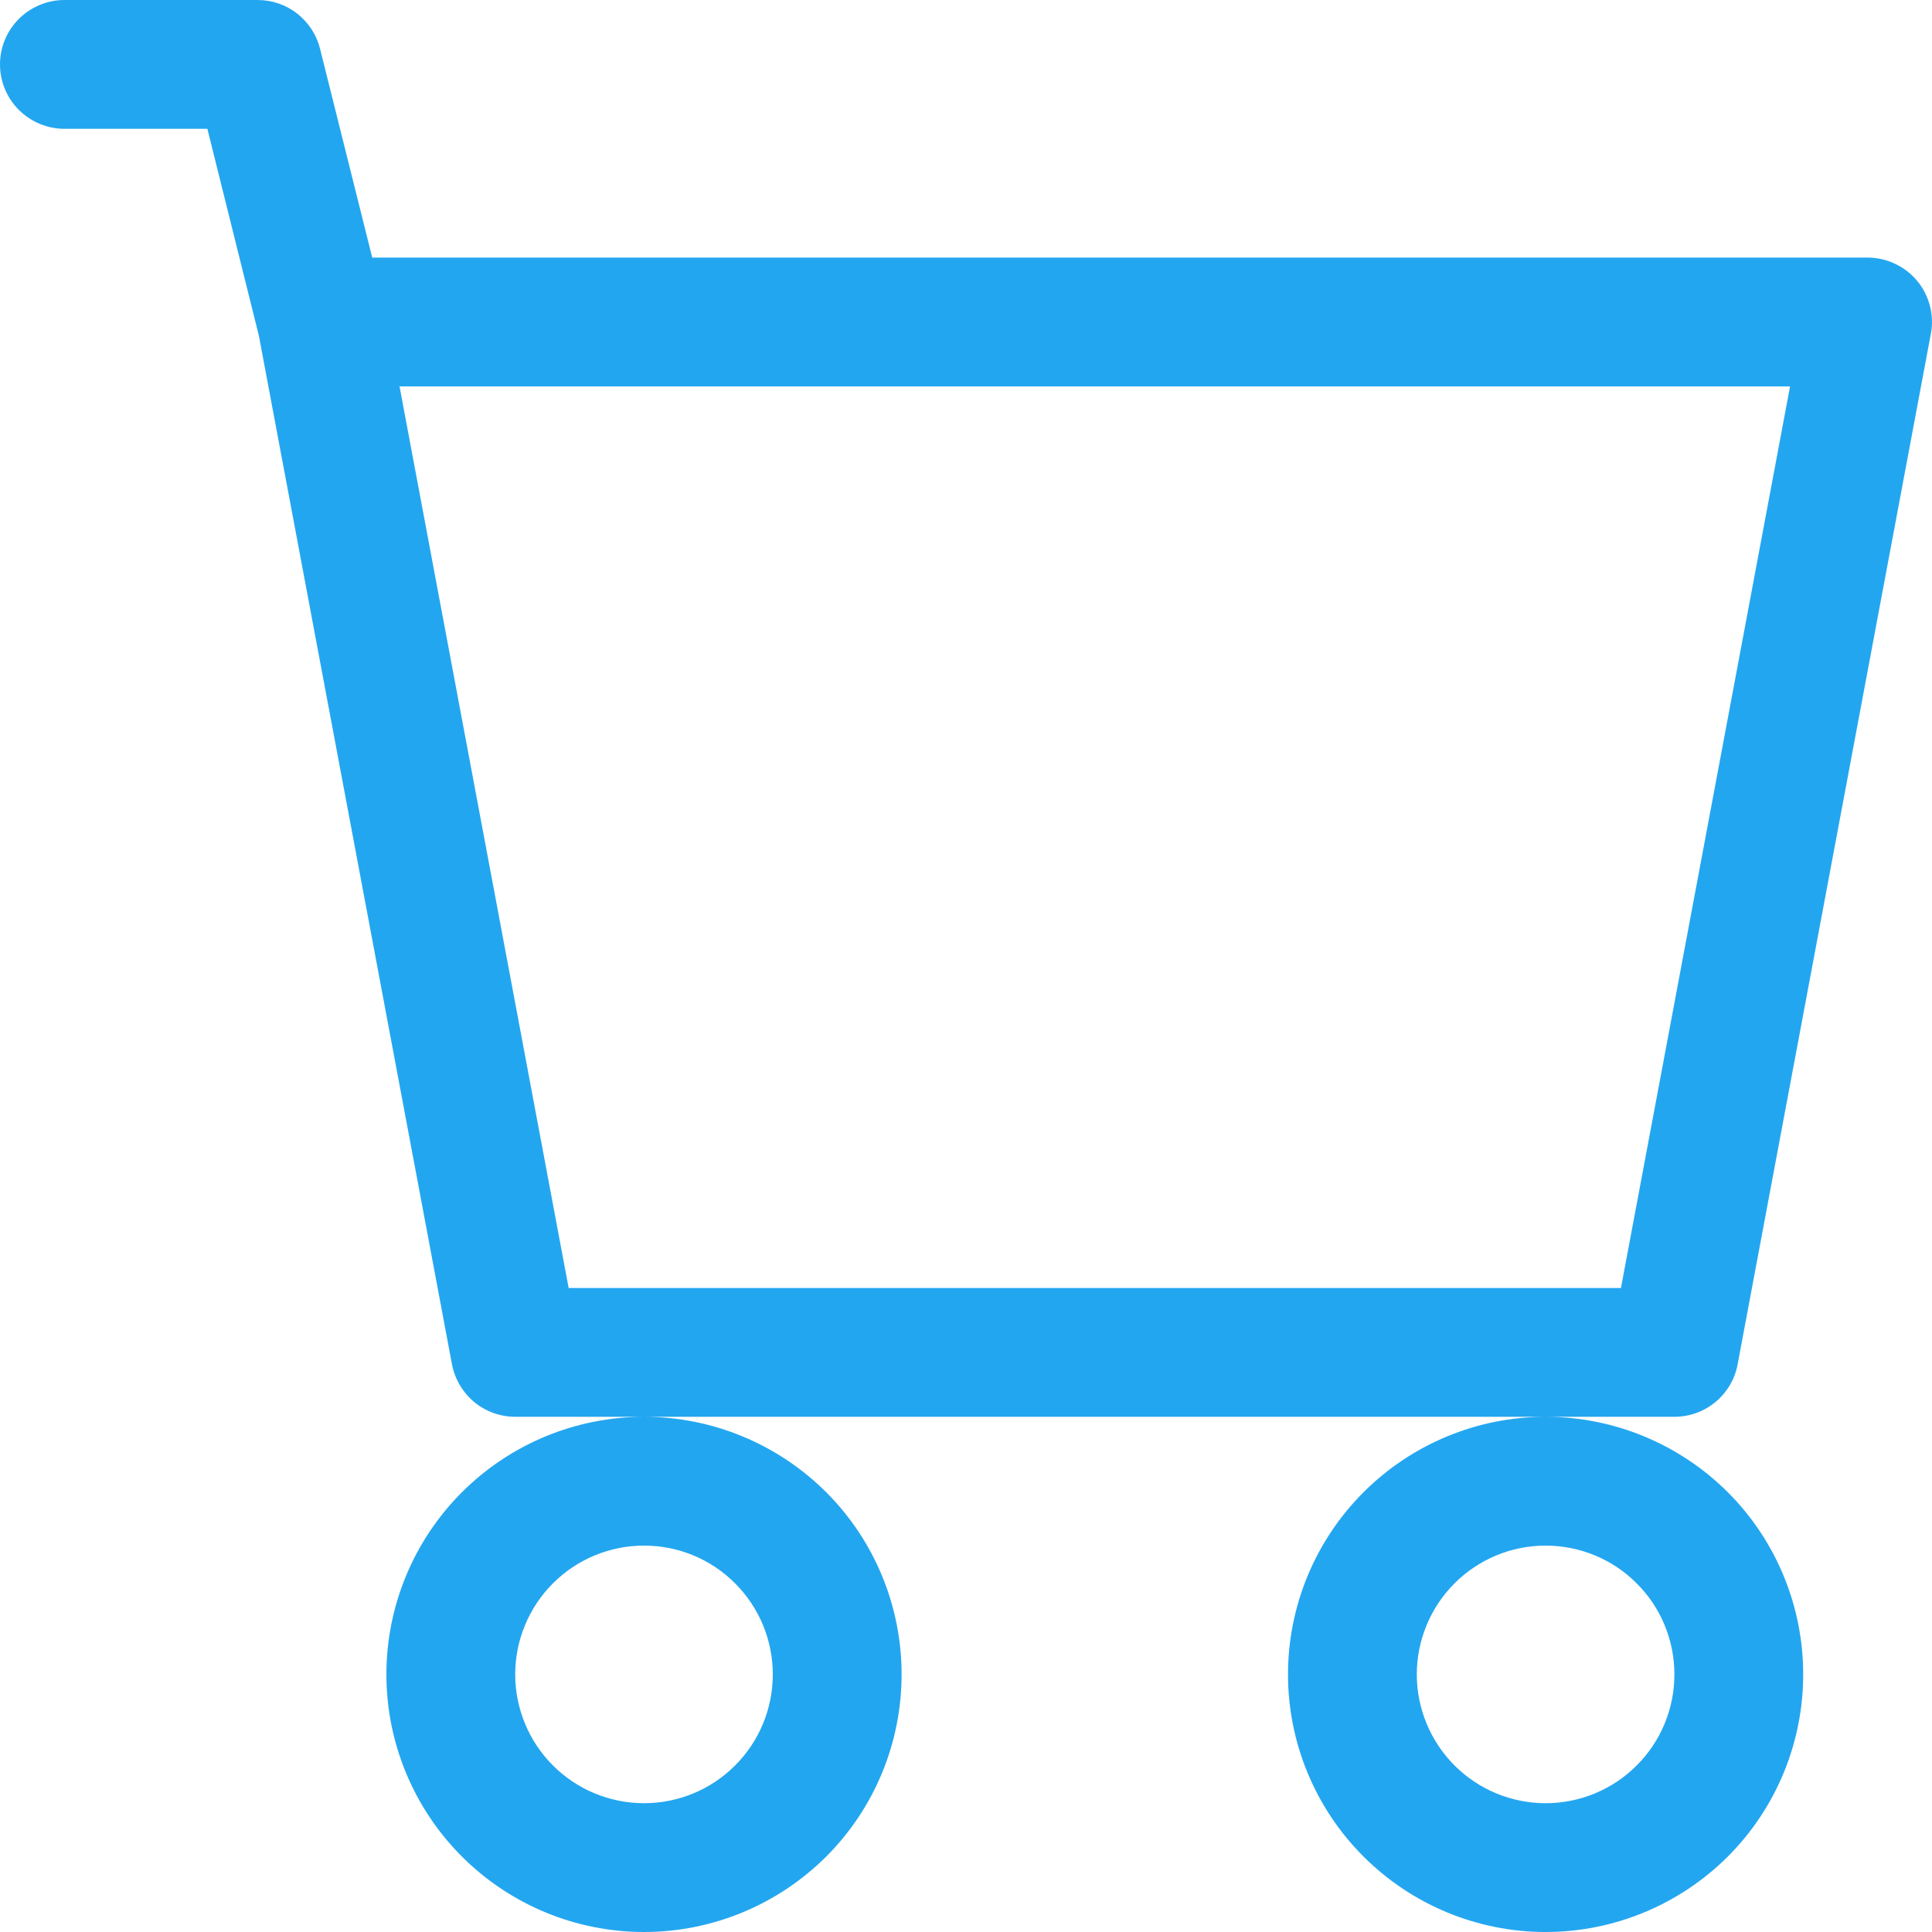
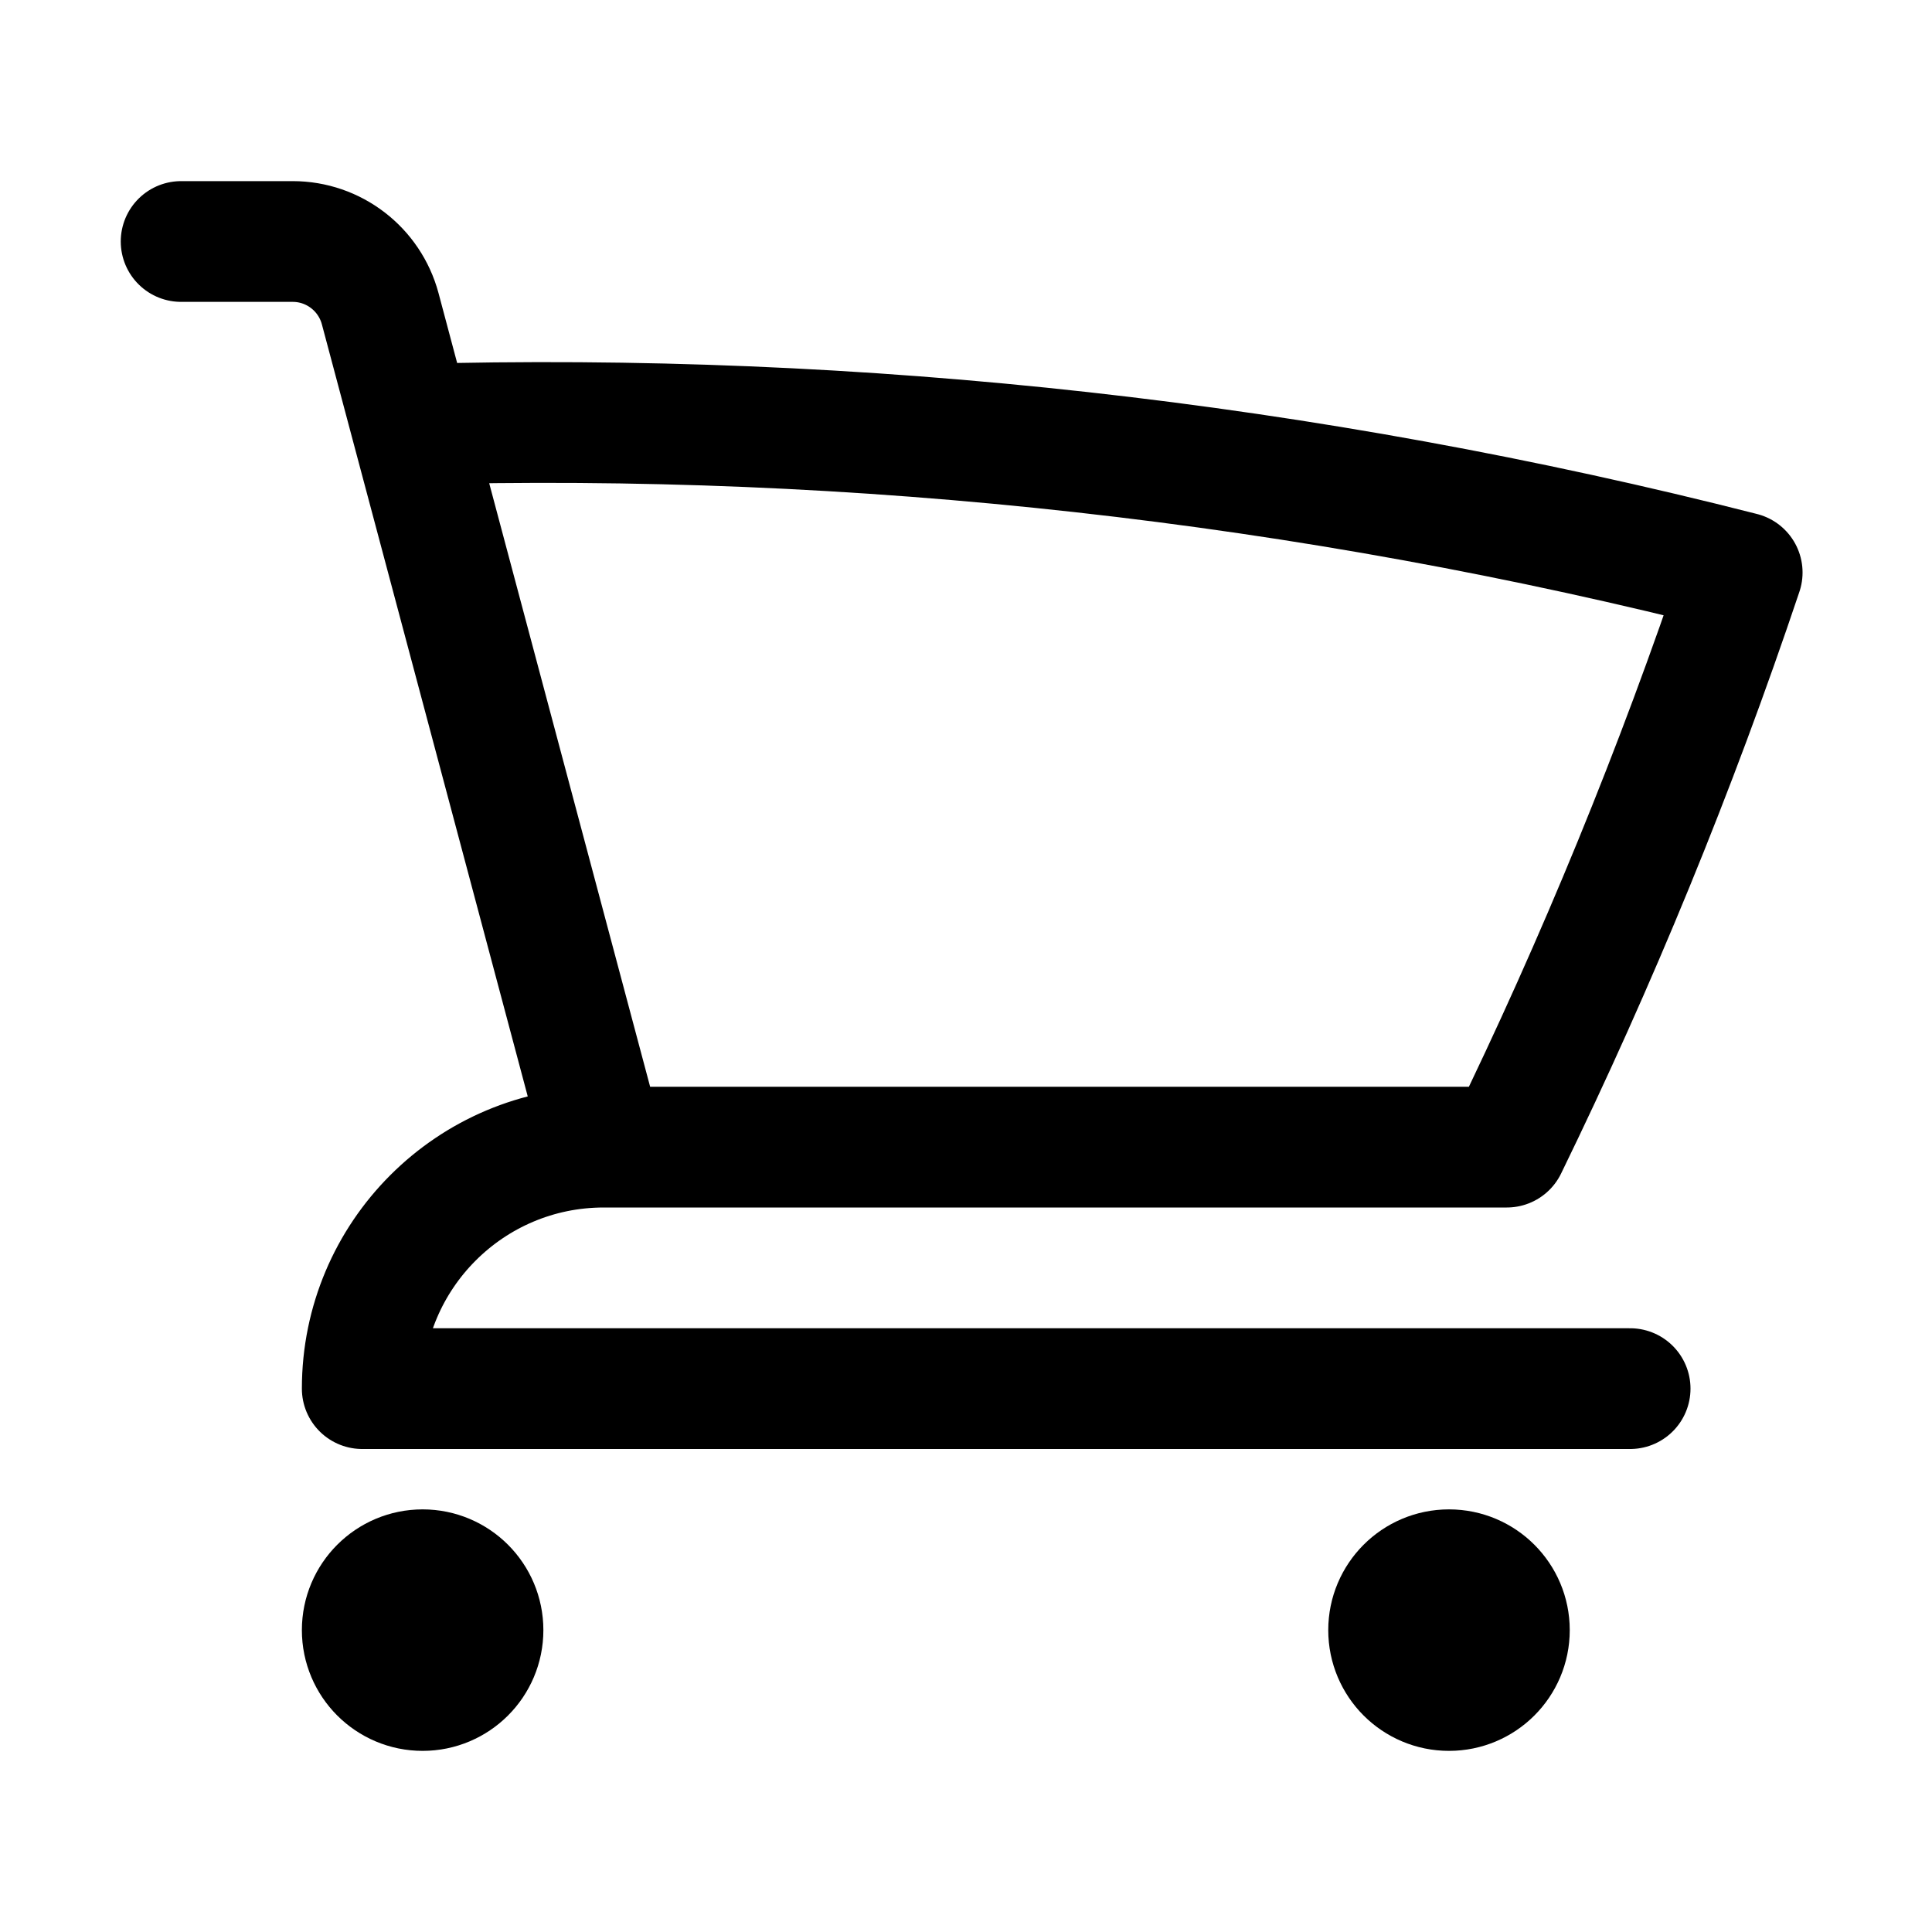
- <svg xmlns="http://www.w3.org/2000/svg" width="15" height="15" viewBox="0 0 15 15" fill="none">
-   <path d="M0 0.5C0 0.367 0.053 0.24 0.147 0.146C0.241 0.053 0.368 0 0.5 0H2C2.112 3.08115e-05 2.22 0.037 2.308 0.106C2.396 0.175 2.458 0.271 2.485 0.379L2.89 2H14.5C14.574 2 14.646 2.016 14.713 2.048C14.779 2.079 14.838 2.124 14.885 2.181C14.932 2.237 14.965 2.303 14.984 2.375C15.002 2.446 15.005 2.52 14.991 2.592L13.491 10.592C13.47 10.707 13.409 10.81 13.319 10.885C13.23 10.959 13.117 11 13 11H4C3.884 11 3.771 10.959 3.681 10.885C3.592 10.81 3.531 10.707 3.509 10.592L2.01 2.607L1.61 1H0.5C0.368 1 0.241 0.947 0.147 0.854C0.053 0.76 0 0.633 0 0.5ZM3.102 3L4.415 10H12.585L13.898 3H3.102ZM5 11C4.47 11 3.961 11.211 3.586 11.586C3.211 11.961 3 12.47 3 13C3 13.53 3.211 14.039 3.586 14.414C3.961 14.789 4.47 15 5 15C5.531 15 6.039 14.789 6.415 14.414C6.79 14.039 7 13.53 7 13C7 12.47 6.79 11.961 6.415 11.586C6.039 11.211 5.531 11 5 11ZM12 11C11.47 11 10.961 11.211 10.586 11.586C10.211 11.961 10 12.47 10 13C10 13.53 10.211 14.039 10.586 14.414C10.961 14.789 11.47 15 12 15C12.531 15 13.039 14.789 13.415 14.414C13.79 14.039 14 13.53 14 13C14 12.47 13.79 11.961 13.415 11.586C13.039 11.211 12.531 11 12 11ZM5 12C5.266 12 5.52 12.105 5.707 12.293C5.895 12.48 6 12.735 6 13C6 13.265 5.895 13.52 5.707 13.707C5.52 13.895 5.266 14 5 14C4.735 14 4.481 13.895 4.293 13.707C4.106 13.52 4 13.265 4 13C4 12.735 4.106 12.48 4.293 12.293C4.481 12.105 4.735 12 5 12ZM12 12C12.265 12 12.52 12.105 12.707 12.293C12.895 12.48 13 12.735 13 13C13 13.265 12.895 13.52 12.707 13.707C12.52 13.895 12.265 14 12 14C11.735 14 11.481 13.895 11.293 13.707C11.106 13.52 11 13.265 11 13C11 12.735 11.106 12.48 11.293 12.293C11.481 12.105 11.735 12 12 12Z" fill="#23A6F0" />
+ <svg xmlns="http://www.w3.org/2000/svg" fill="none" viewBox="0 0 24 24" stroke-width="1.5" stroke="currentColor" class="w-6 h-6">
+   <path stroke-linecap="round" stroke-linejoin="round" d="M2.25 3h1.386c.51 0 .955.343 1.087.835l.383 1.437M7.5 14.25a3 3 0 00-3 3h15.75m-12.75-3h11.218c1.121-2.3 2.1-4.684 2.924-7.138a60.114 60.114 0 00-16.536-1.84M7.5 14.25L5.106 5.272M6 20.25a.75.75 0 11-1.5 0 .75.75 0 011.5 0zm12.75 0a.75.75 0 11-1.5 0 .75.75 0 011.5 0z" />
</svg>
